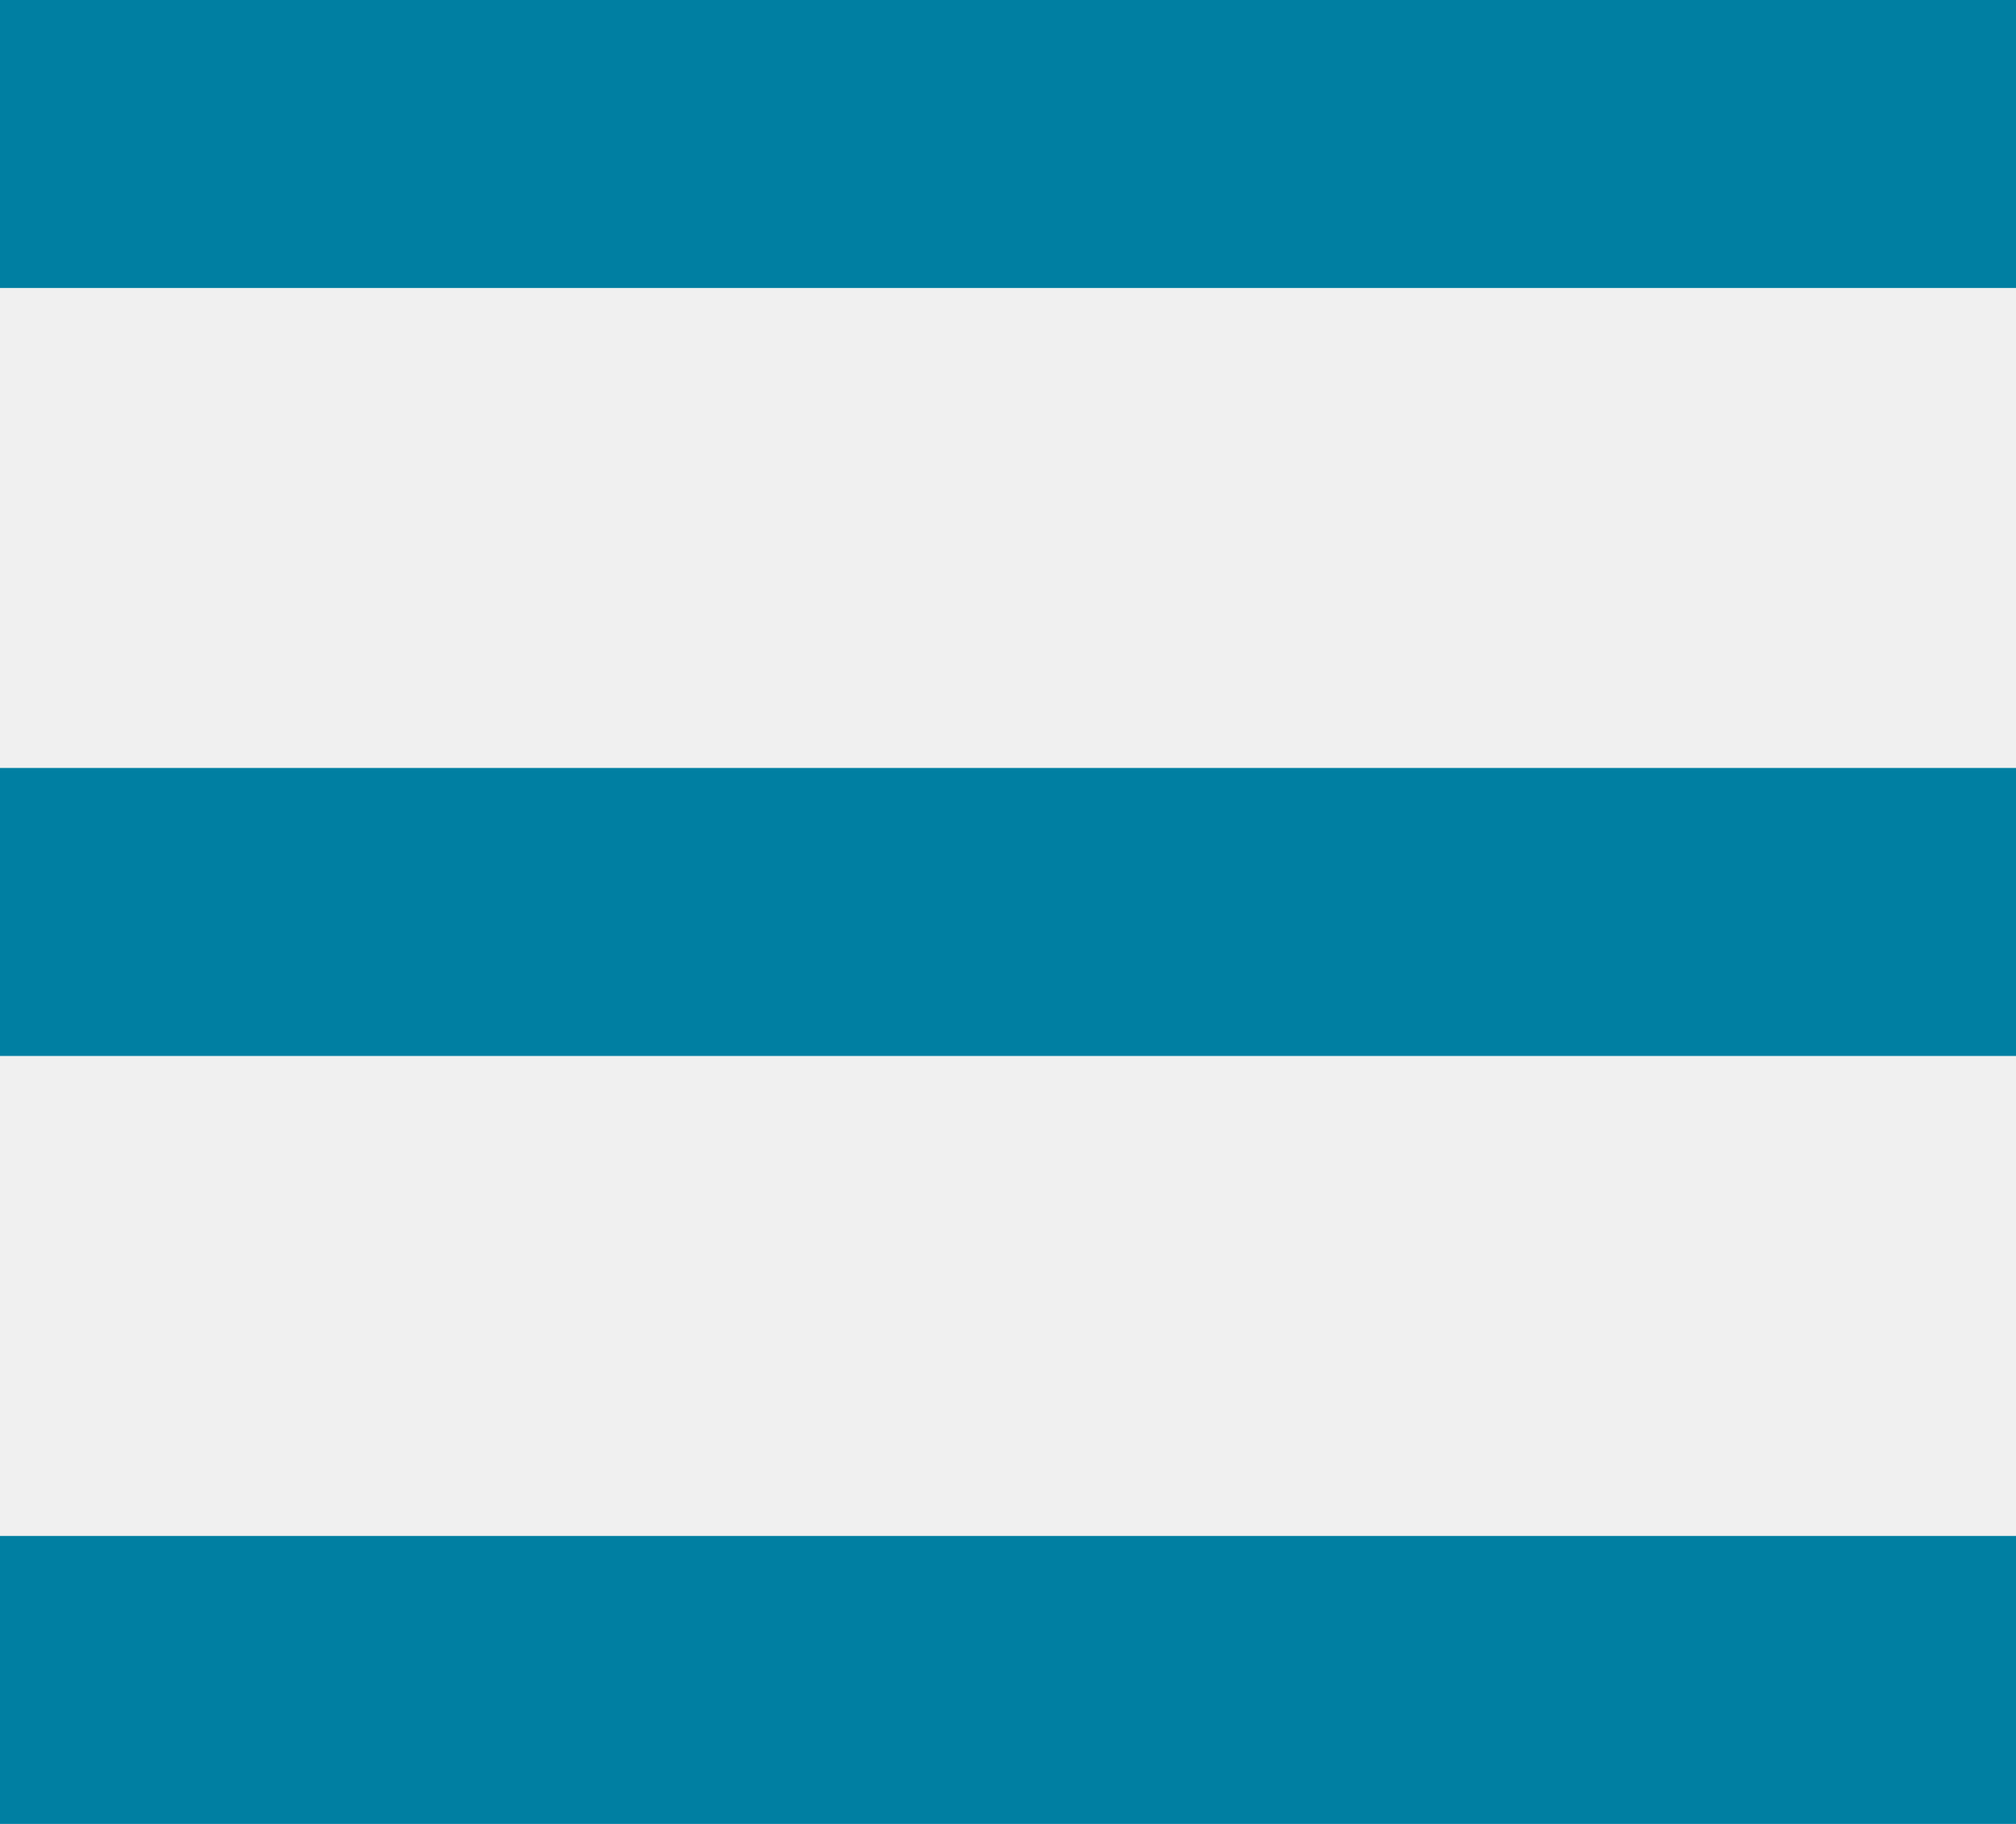
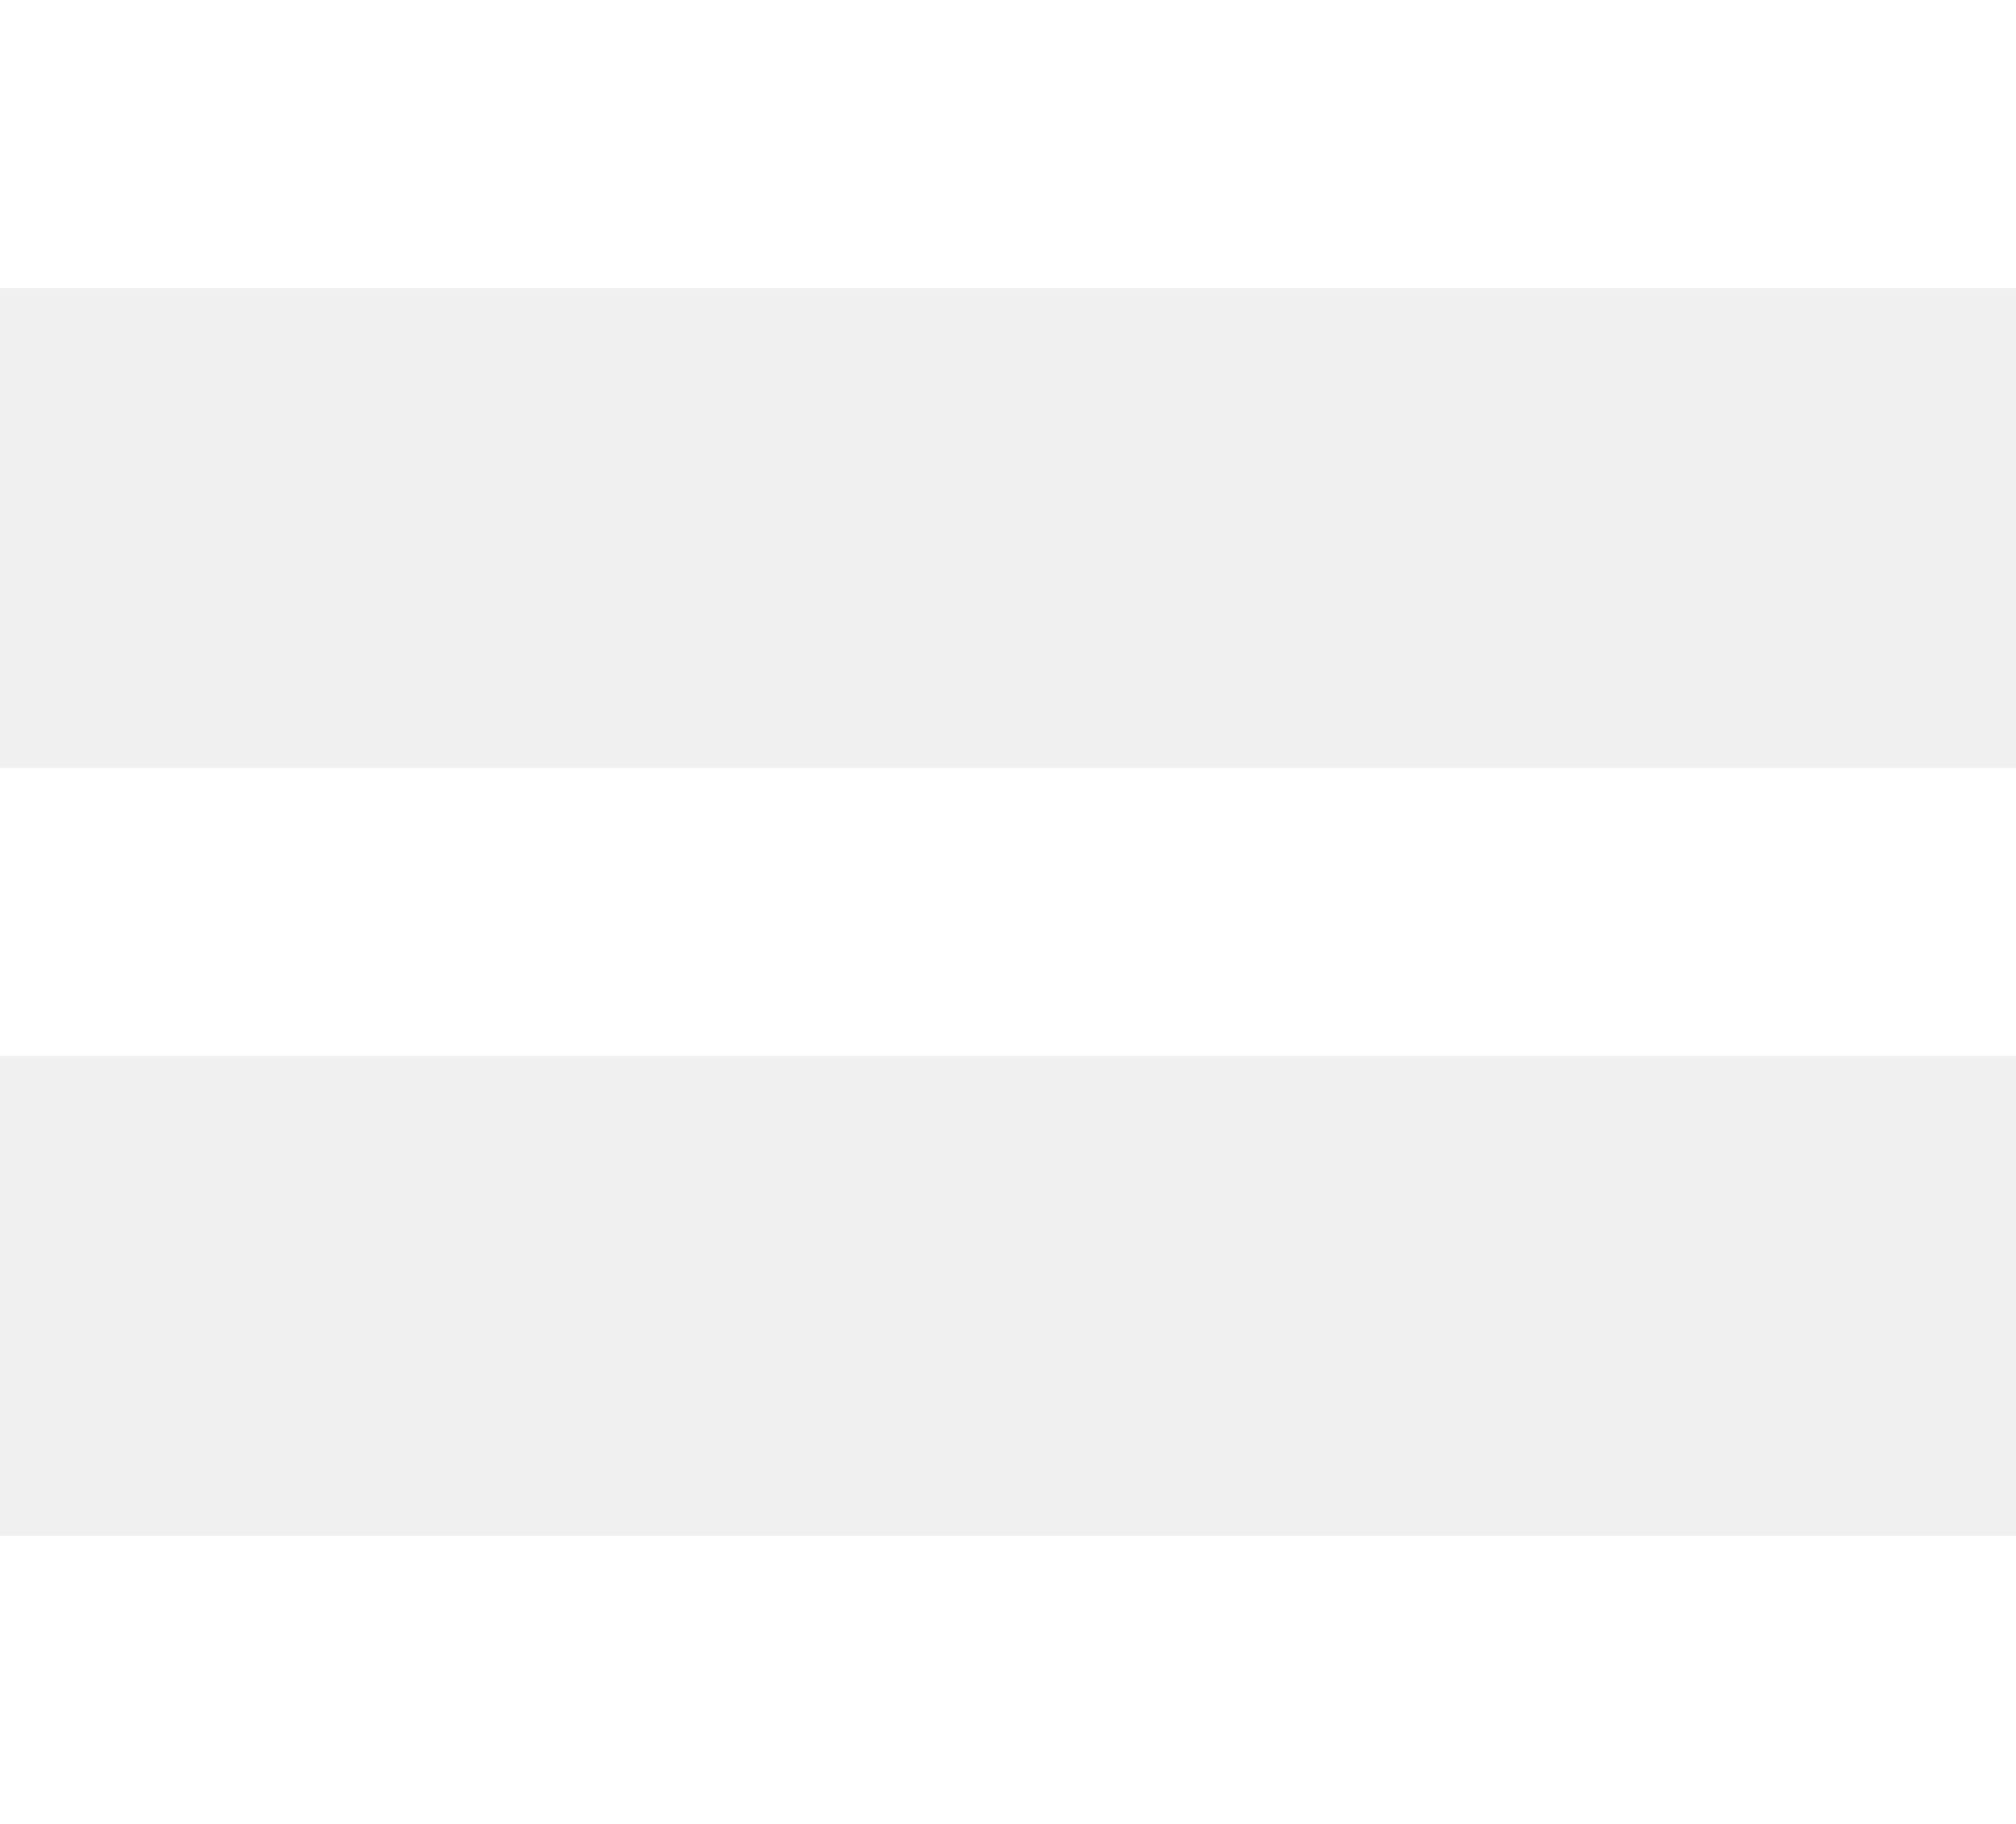
<svg xmlns="http://www.w3.org/2000/svg" width="21" height="19" viewBox="0 0 21 19" fill="none">
-   <line y1="1.5" x2="21" y2="1.5" stroke="#007FA2" stroke-width="3" />
-   <line y1="9.5" x2="21" y2="9.5" stroke="#007FA2" stroke-width="3" />
-   <line y1="17.5" x2="21" y2="17.5" stroke="#007FA2" stroke-width="3" />
+   <line y1="1.5" x2="21" y2="1.5" stroke="#FFFFFF" stroke-width="3" />
+   <line y1="9.5" x2="21" y2="9.5" stroke="#FFFFFF" stroke-width="3" />
+   <line y1="17.5" x2="21" y2="17.5" stroke="#FFFFFF" stroke-width="3" />
</svg>
